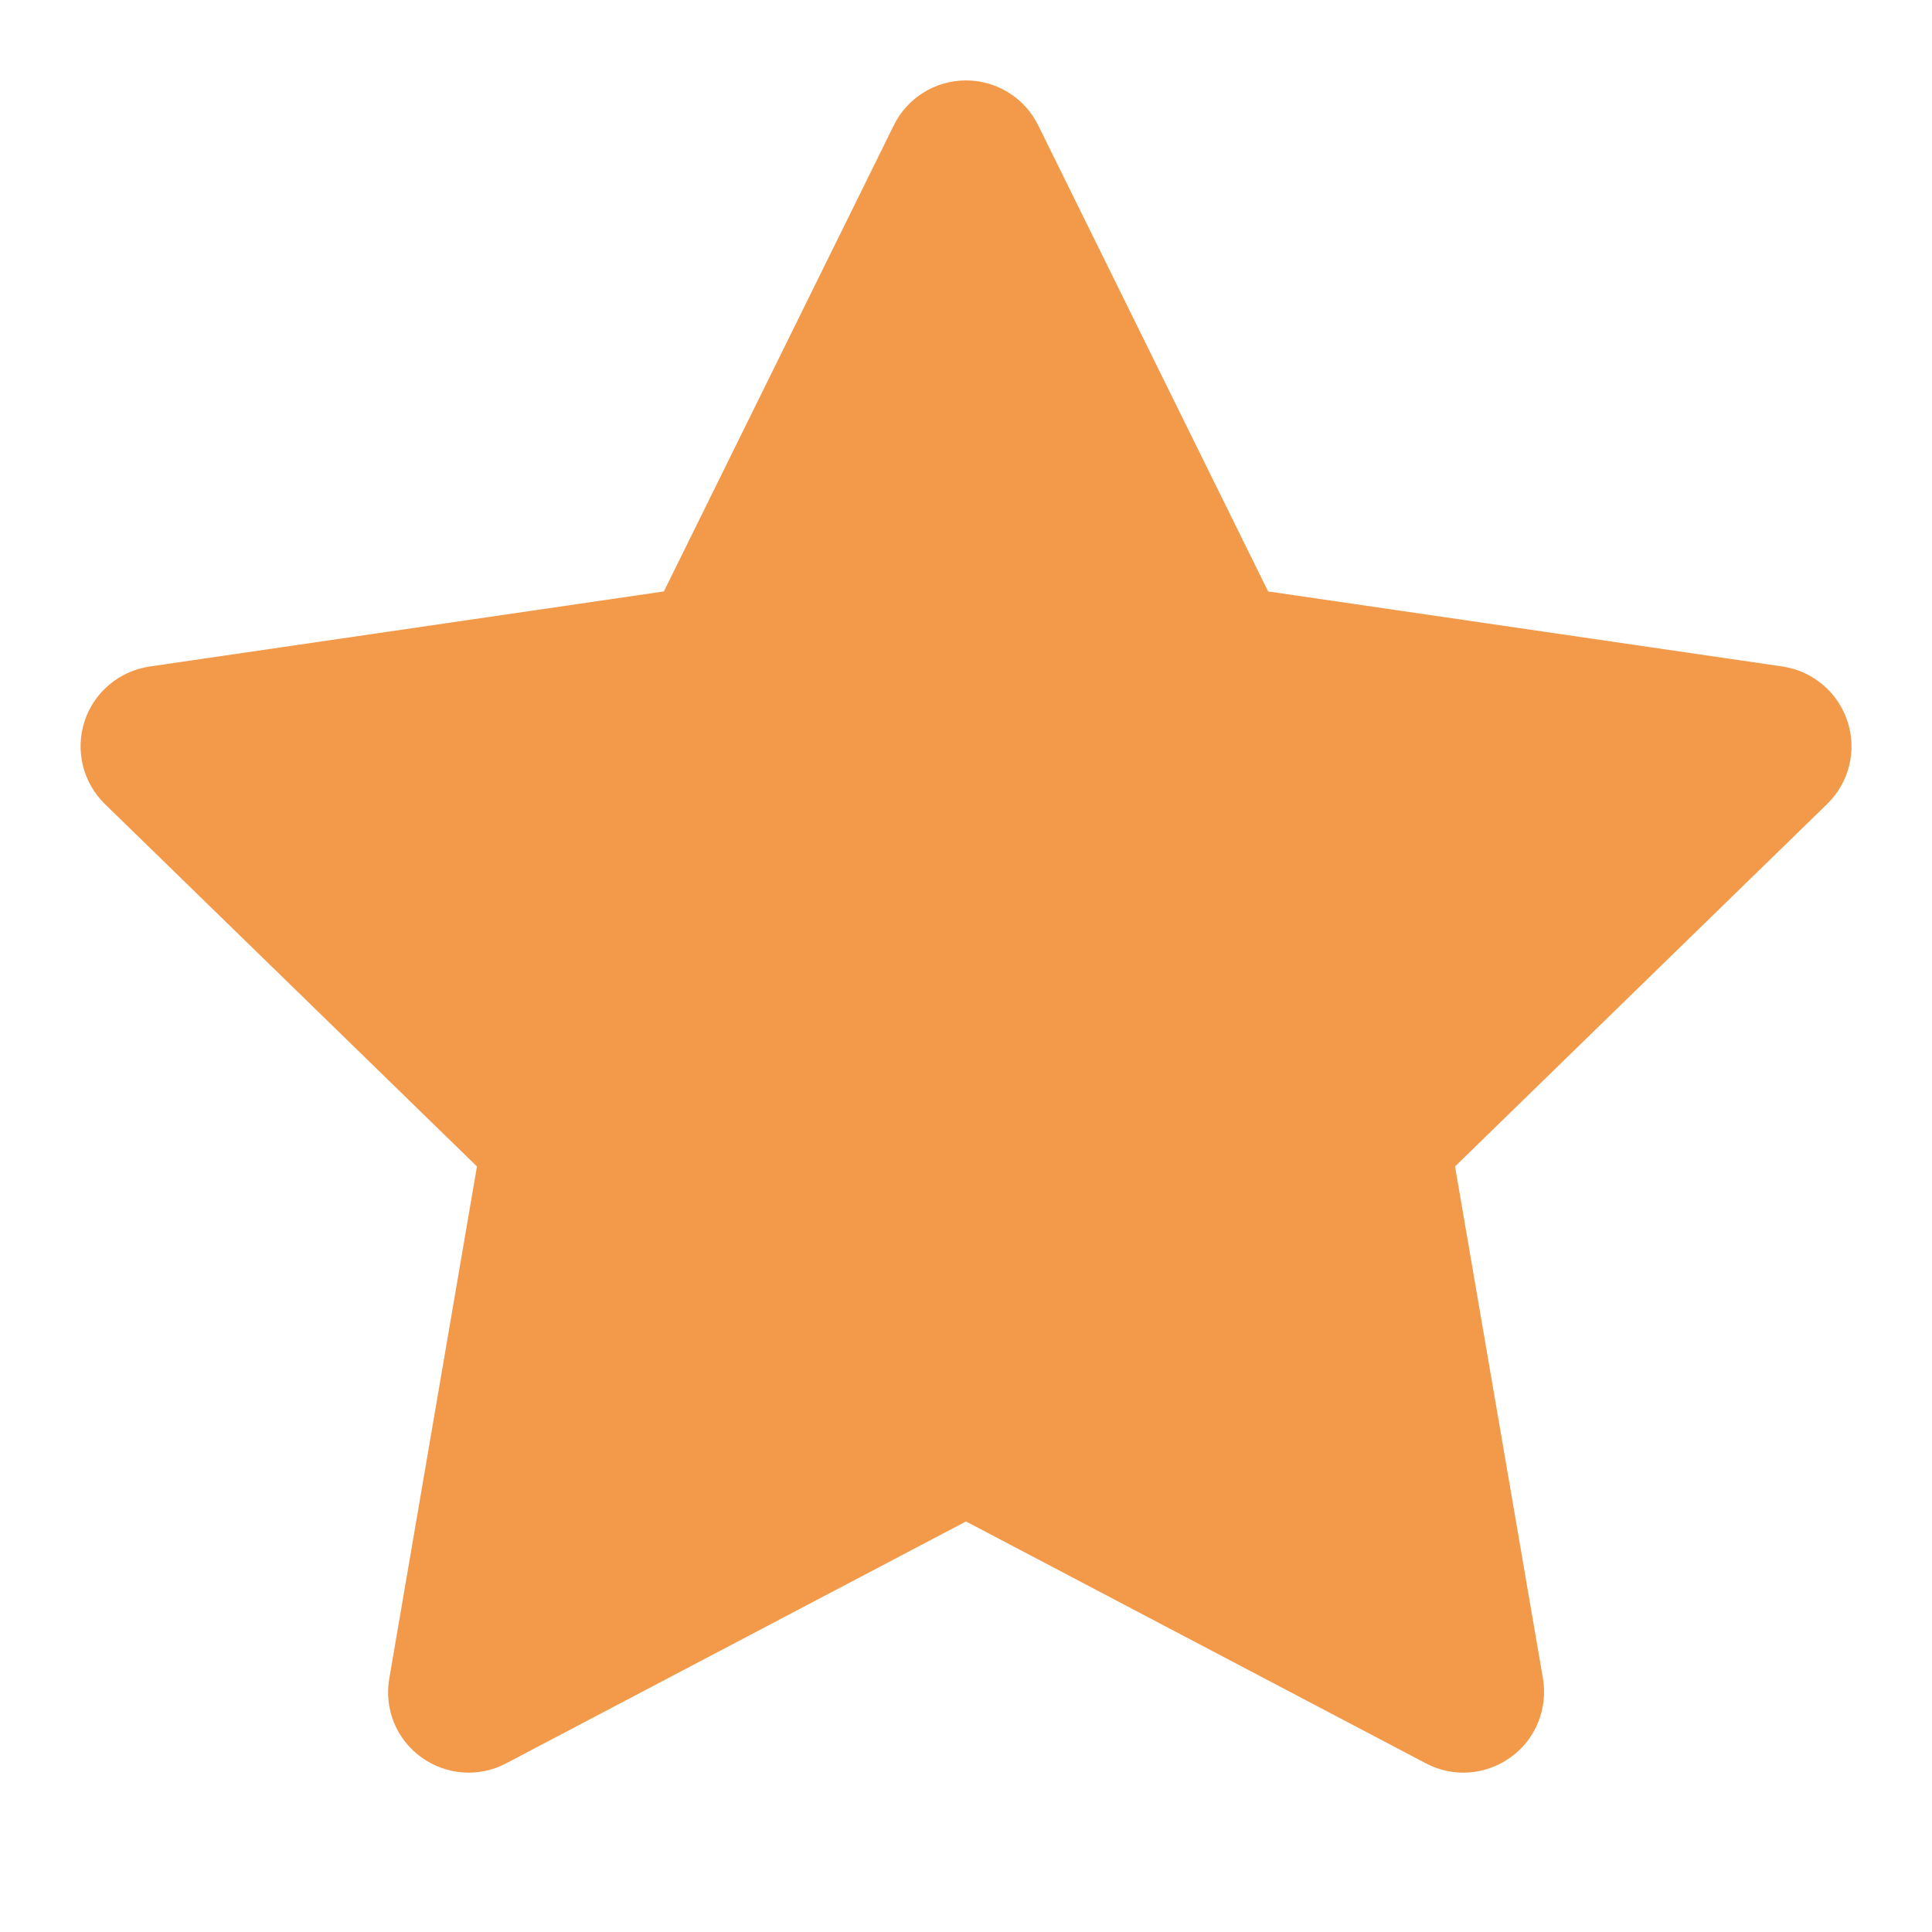
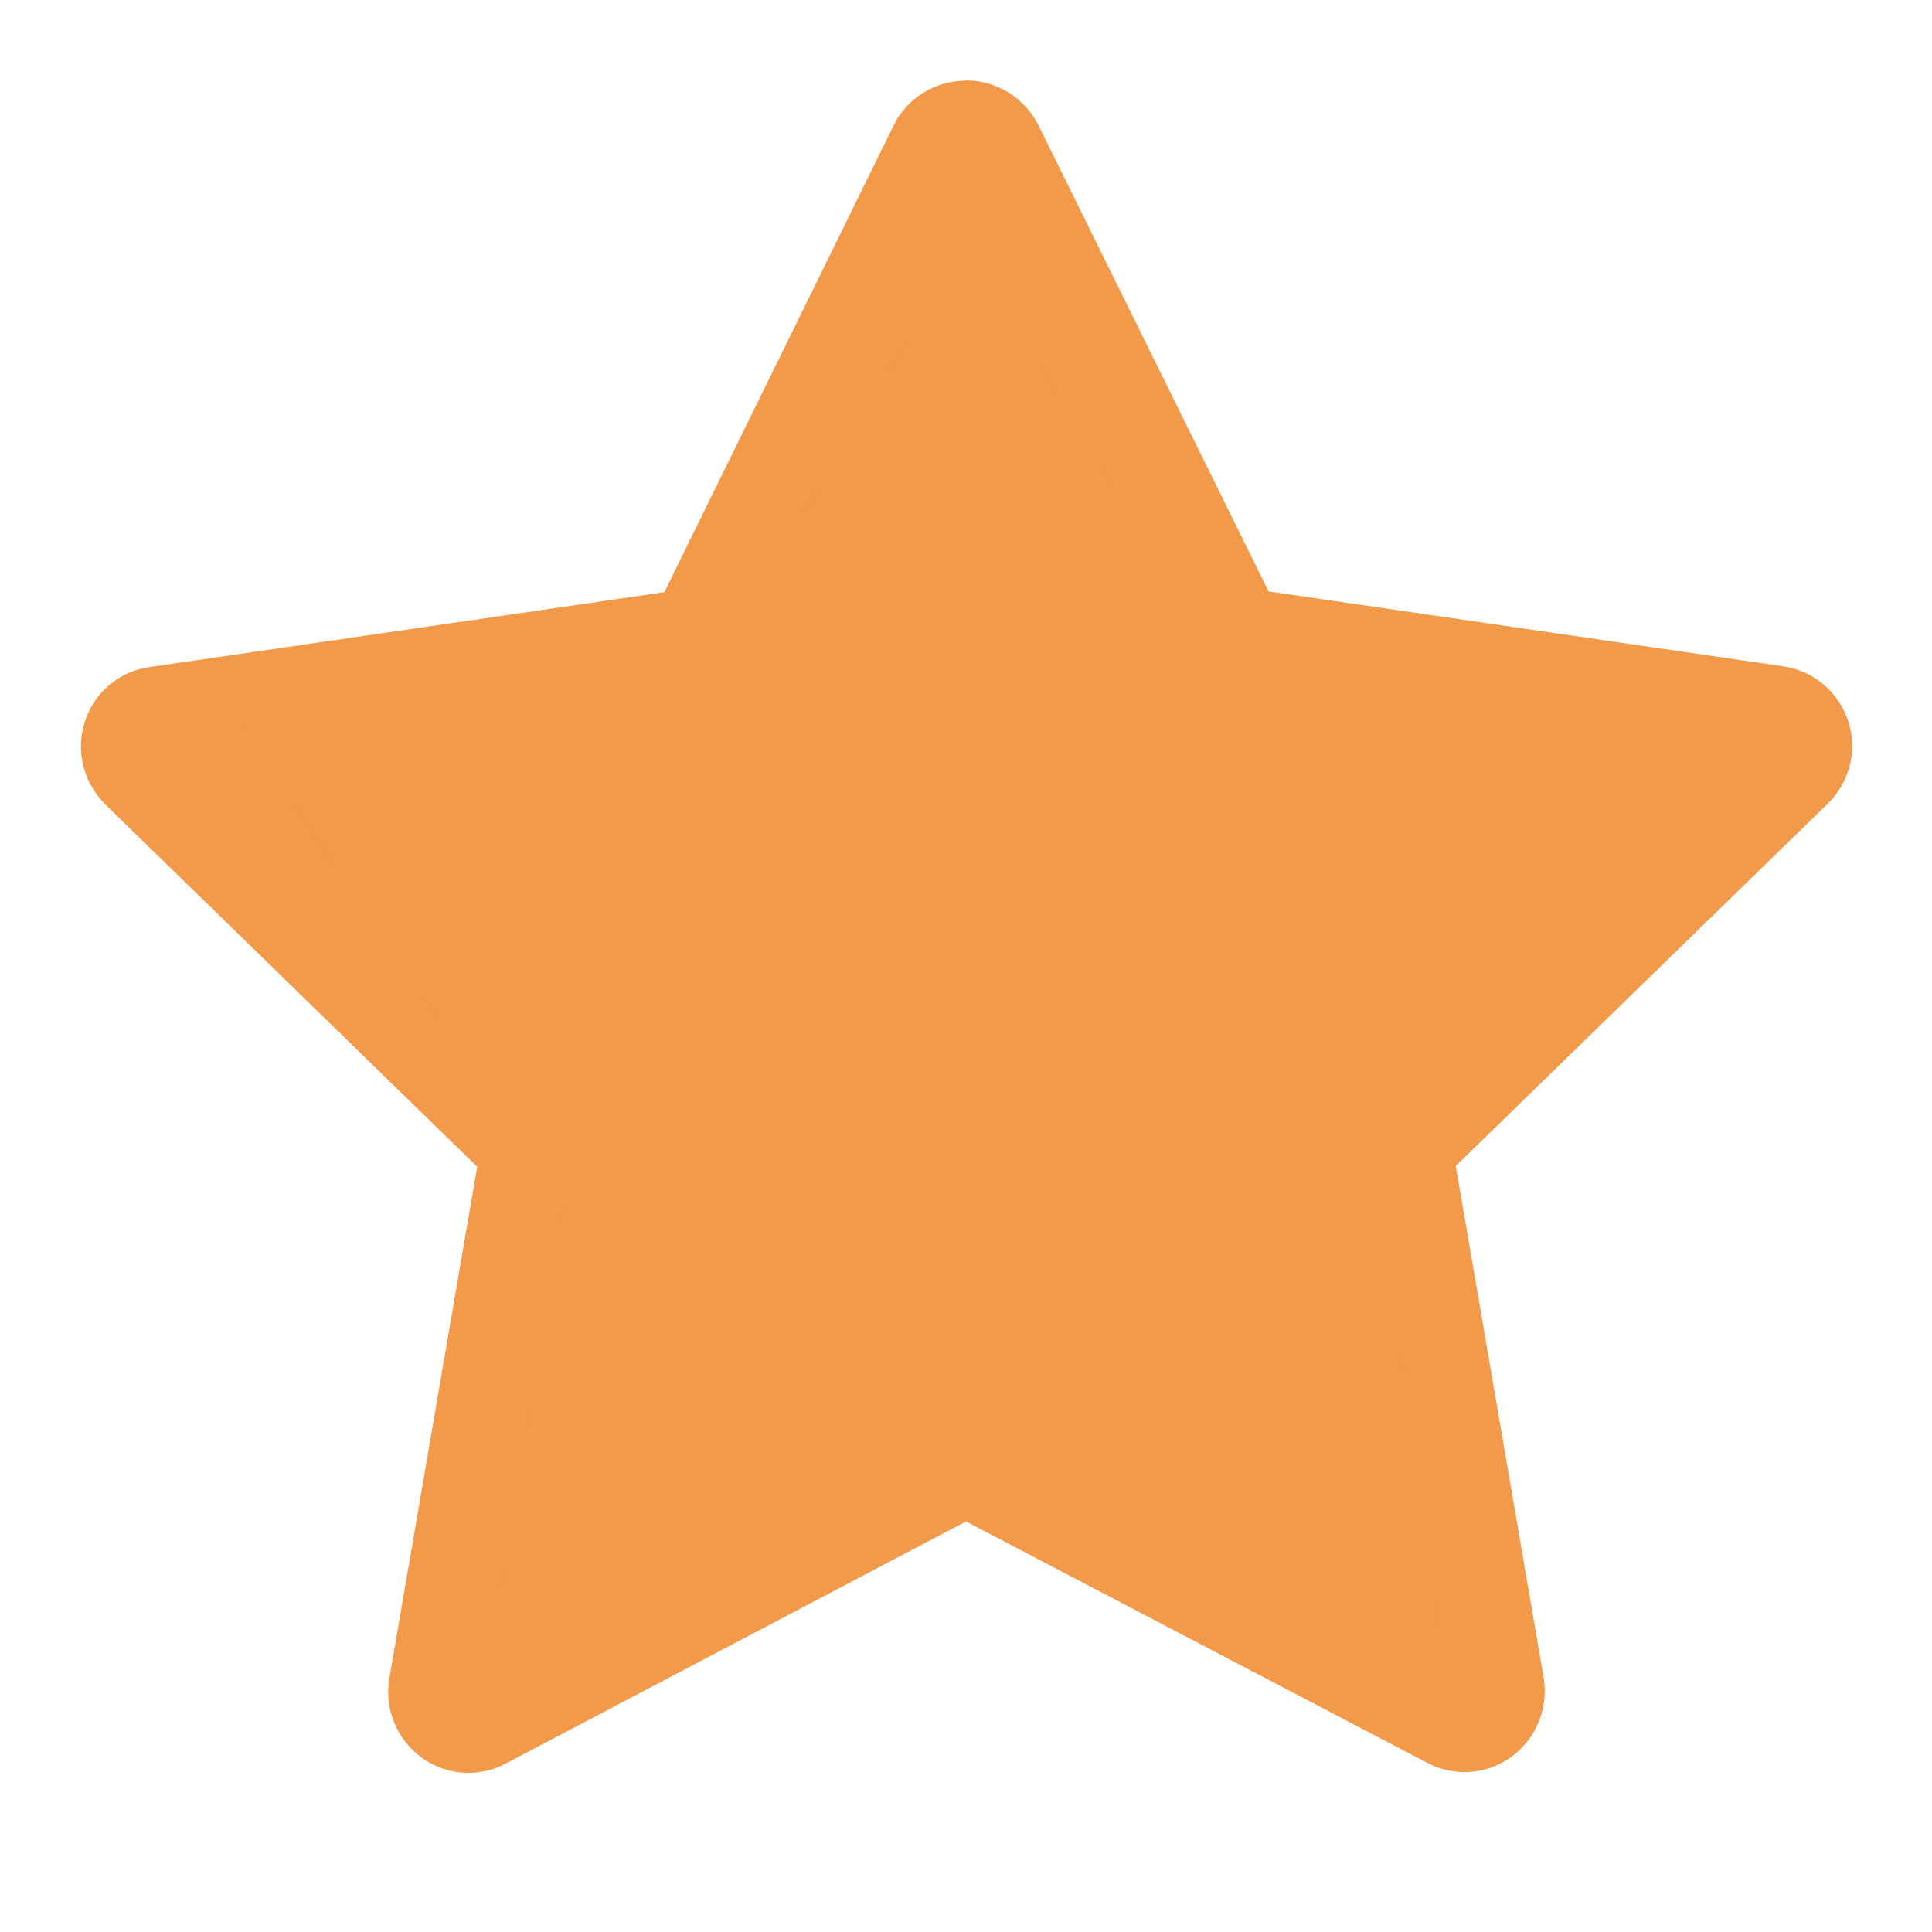
- <svg xmlns="http://www.w3.org/2000/svg" width="8" height="8" viewBox="0 0 8 8" fill="none">
-   <path fill-rule="evenodd" clip-rule="evenodd" d="M4 0.333C4.127 0.333 4.243 0.405 4.299 0.519L5.251 2.449L7.382 2.76C7.507 2.779 7.611 2.867 7.65 2.987C7.69 3.108 7.657 3.24 7.566 3.329L6.025 4.83L6.389 6.95C6.41 7.075 6.359 7.202 6.256 7.276C6.153 7.351 6.017 7.361 5.905 7.302L4 6.3L2.095 7.302C1.983 7.361 1.847 7.351 1.744 7.276C1.641 7.202 1.59 7.075 1.612 6.95L1.975 4.83L0.434 3.329C0.343 3.24 0.311 3.108 0.35 2.987C0.389 2.867 0.493 2.779 0.619 2.76L2.749 2.449L3.701 0.519C3.757 0.405 3.873 0.333 4 0.333ZM4 1.42L3.269 2.901C3.22 2.999 3.127 3.067 3.018 3.083L1.383 3.322L2.566 4.475C2.645 4.551 2.68 4.662 2.662 4.77L2.383 6.397L3.845 5.628C3.942 5.577 4.058 5.577 4.155 5.628L5.617 6.397L5.338 4.77C5.32 4.662 5.356 4.551 5.434 4.475L6.617 3.322L4.982 3.083C4.873 3.067 4.78 2.999 4.731 2.901L4 1.42Z" fill="#F2994A" />
-   <path d="M2.333 5L1 3L3 2.667L4 1L5 2.667L7 3.333L5.667 4.667L6 7L4 6L2 7L2.333 5Z" fill="#F2994A" />
+ <svg xmlns="http://www.w3.org/2000/svg" width="8" height="8" fill="#f2994a">
+   <path fill-rule="evenodd" d="M4 .333c.127 0 .243.072.3.186l.953 1.93 2.13.31c.126.018.23.106.27.227s.006.253-.085.342l-1.54 1.5.364 2.12c.02.125-.03.25-.133.326s-.24.084-.35.025L4 6.3 2.095 7.302c-.112.06-.248.05-.35-.025s-.154-.2-.133-.326l.364-2.12-1.54-1.5c-.09-.09-.124-.22-.085-.342s.143-.21.27-.227l2.13-.31L3.7.52c.056-.114.172-.186.3-.186zM4 1.42L3.27 2.9c-.05.098-.142.166-.25.182l-1.635.24 1.183 1.152c.08.077.115.187.096.295l-.28 1.628 1.462-.77c.097-.05.213-.05.3 0l1.462.77-.28-1.628c-.02-.108.017-.22.096-.295l1.183-1.152-1.635-.24C4.873 3.067 4.78 3 4.73 2.9L4 1.42z" />
+   <path d="M2.333 5L1 3l2-.333L4 1l1 1.667 2 .667-1.333 1.333L6 7 4 6 2 7l.333-2z" />
</svg>
